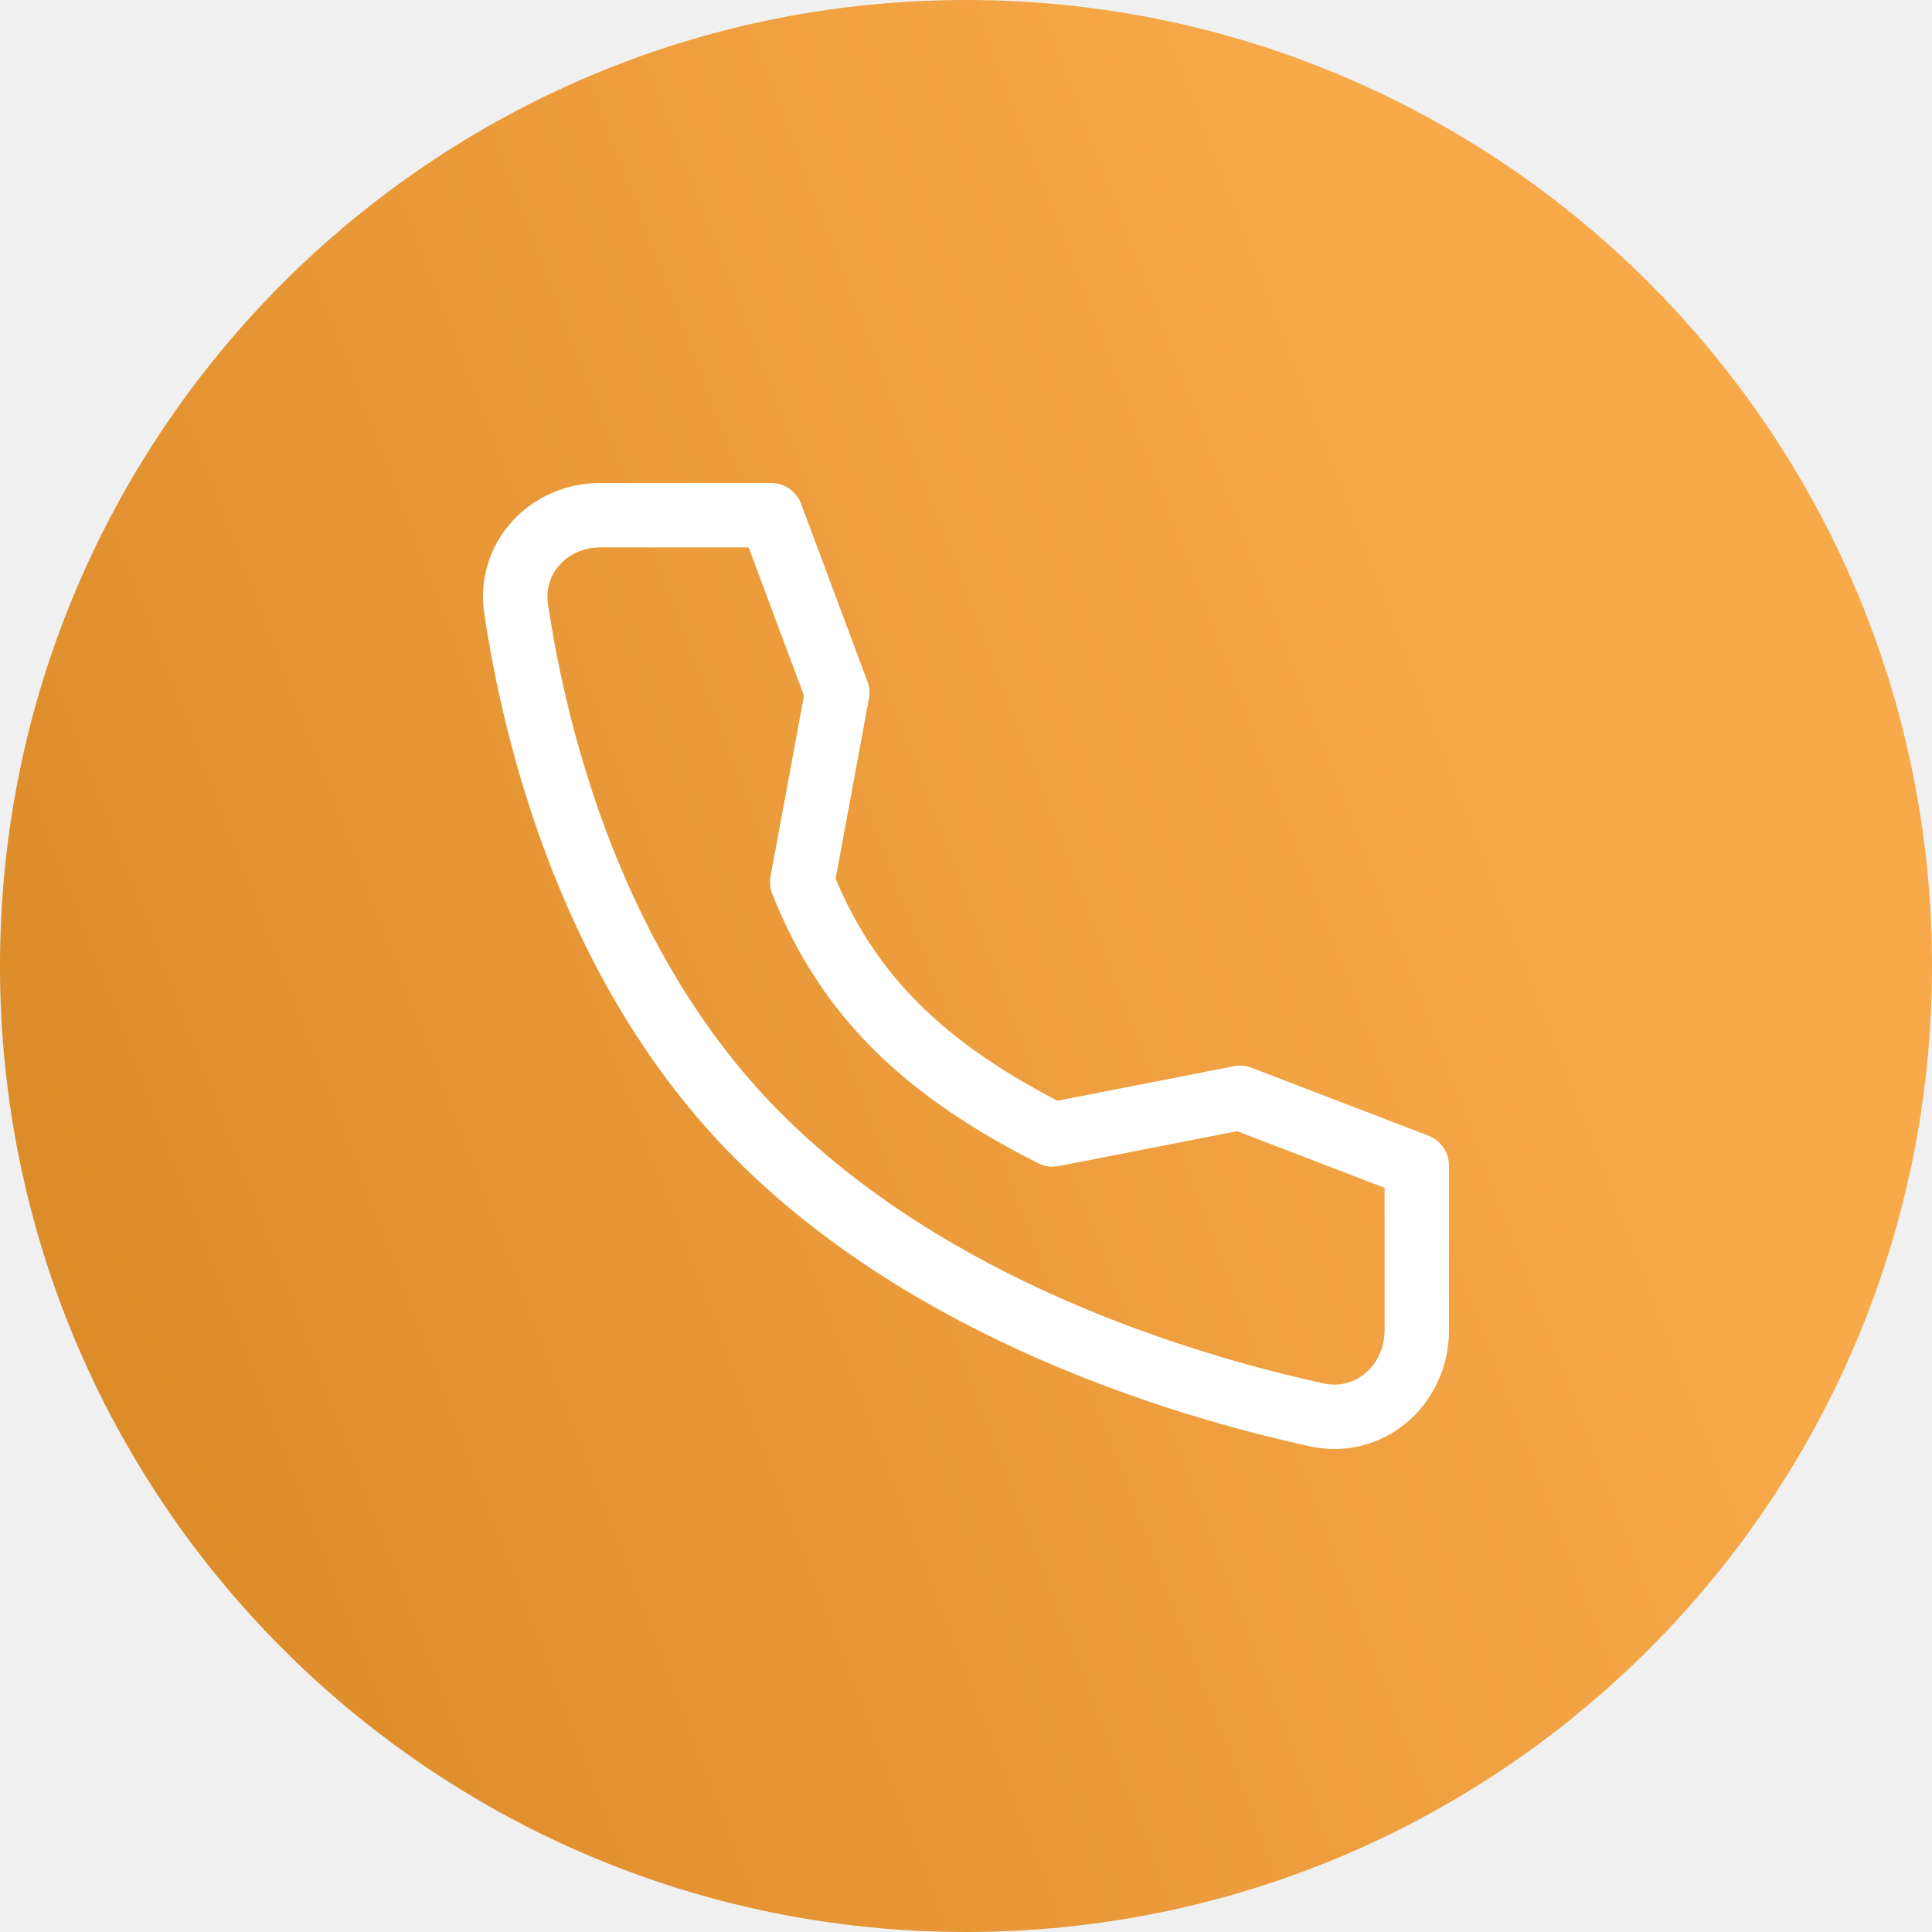
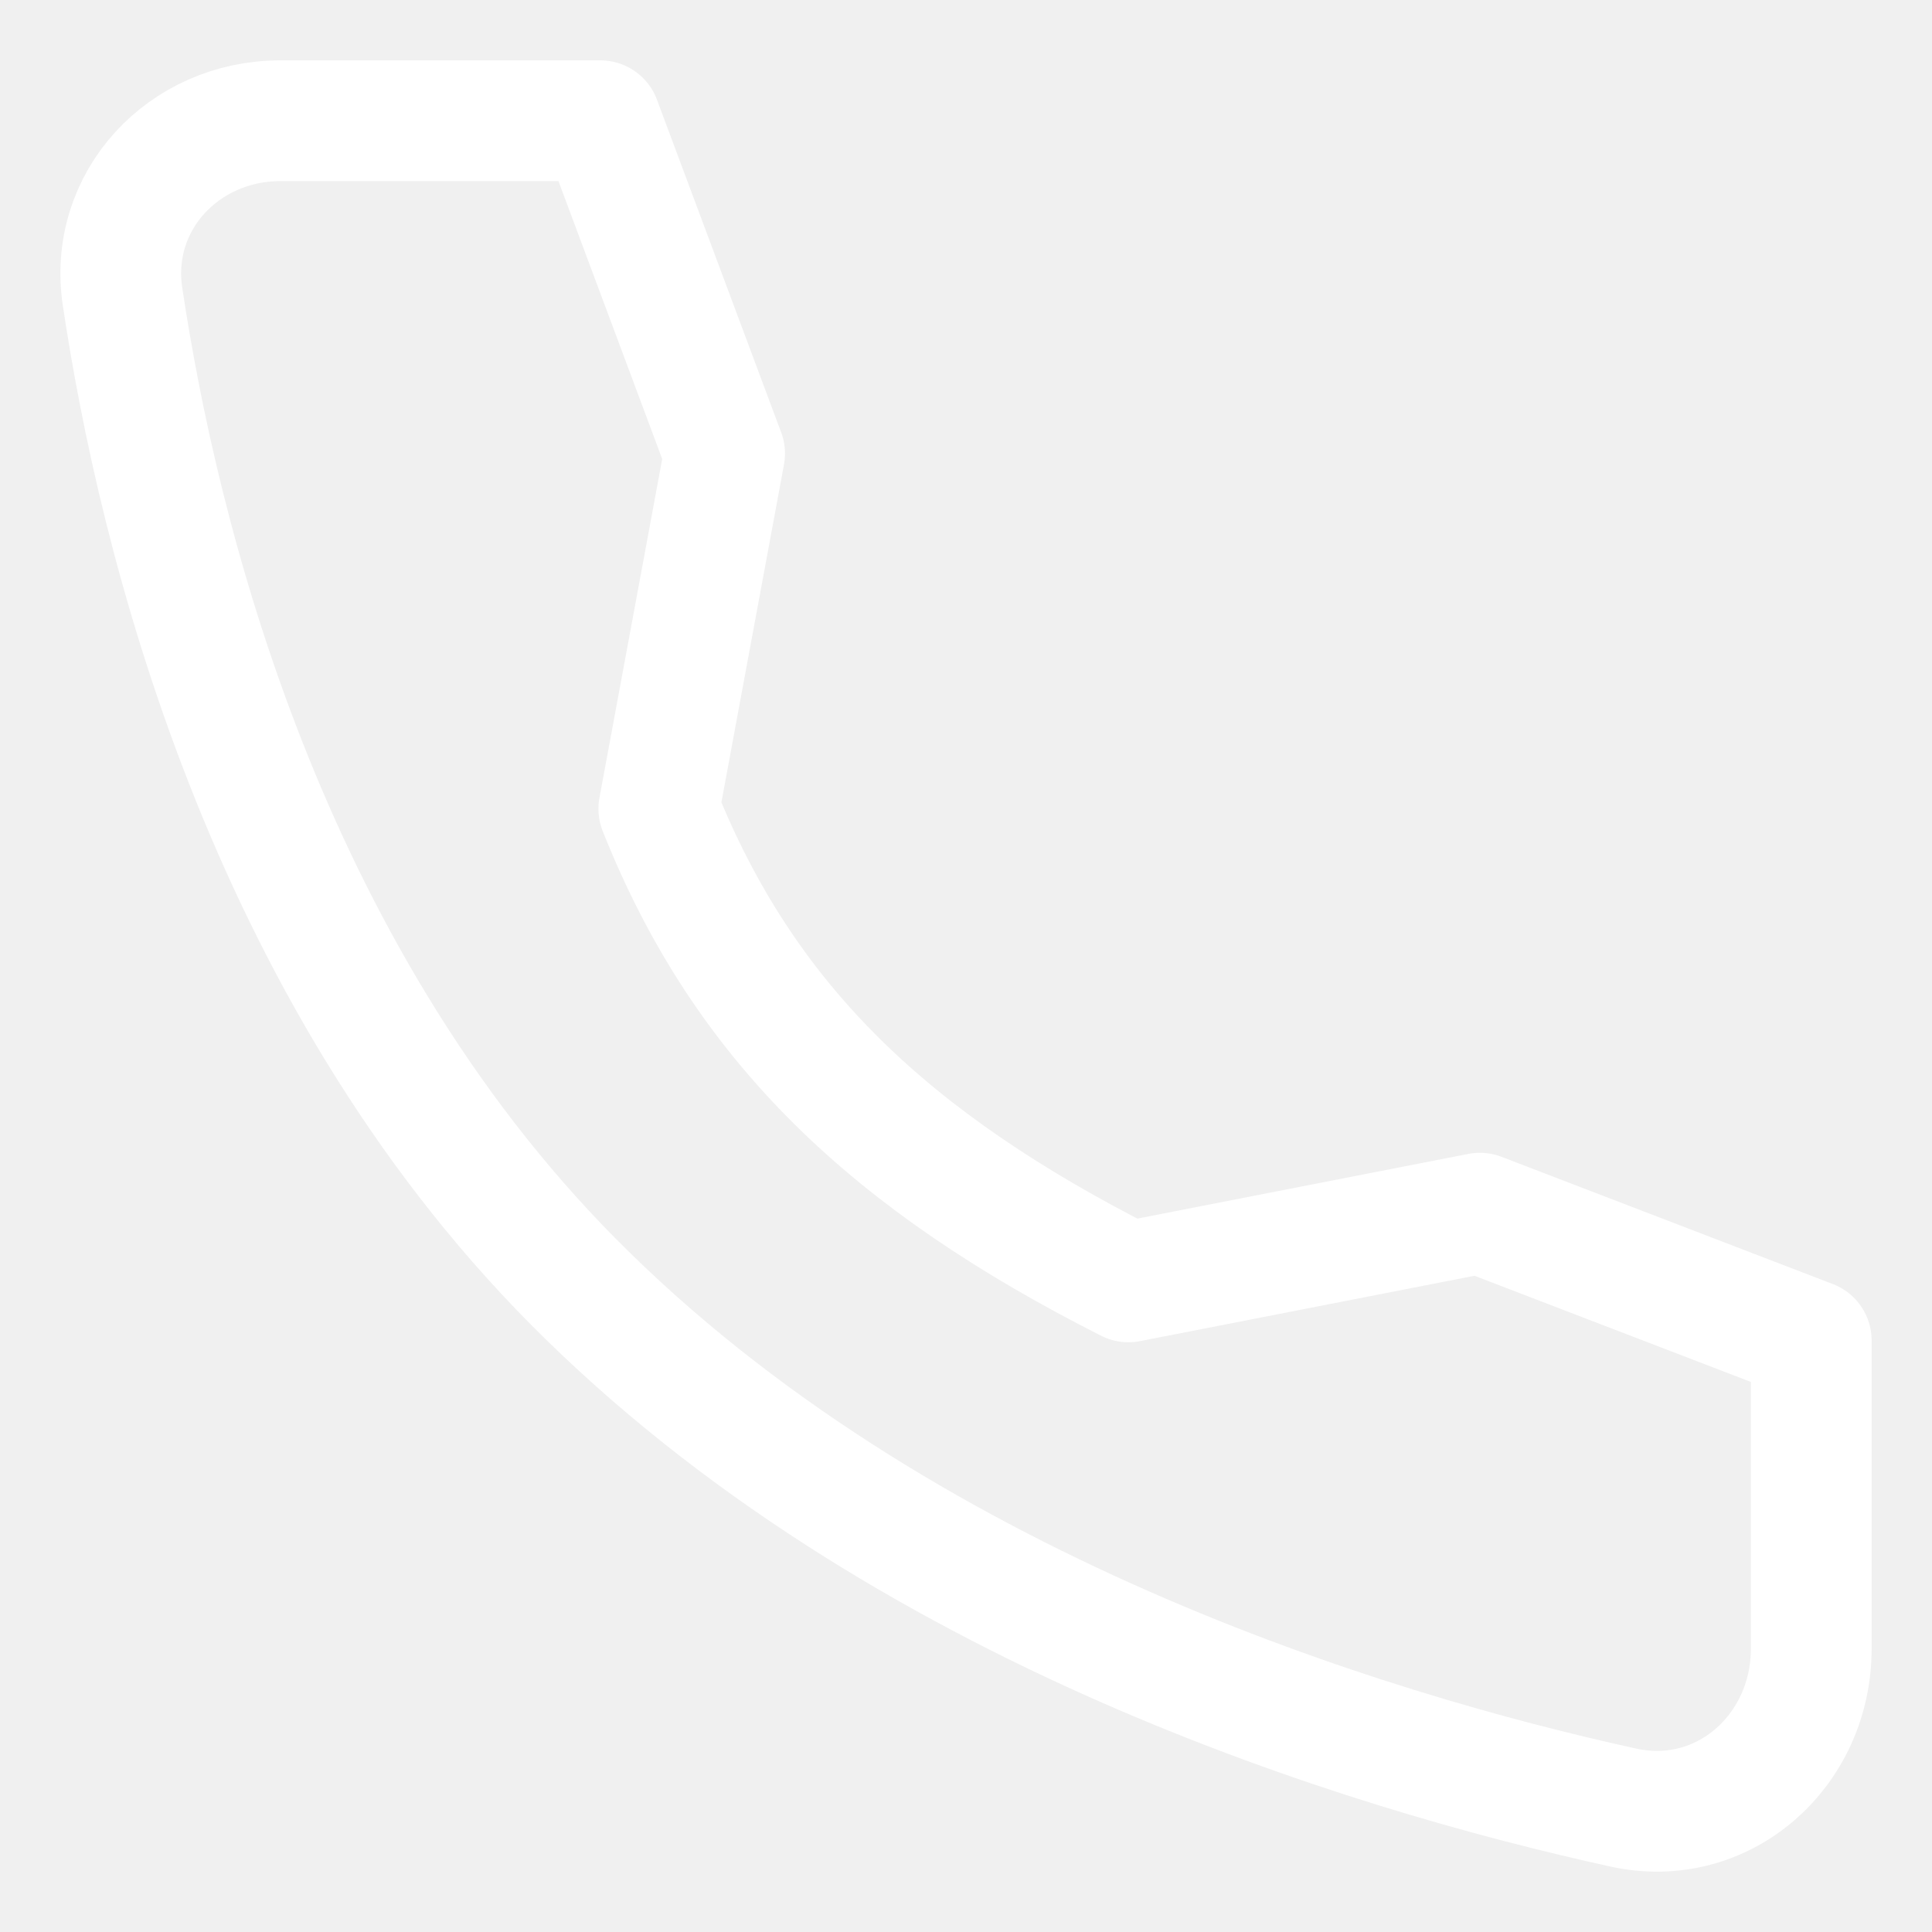
- <svg xmlns="http://www.w3.org/2000/svg" width="30" height="30" viewBox="0 0 30 30" fill="none">
-   <rect width="30" height="30" rx="15" fill="url(#paint0_linear_244_1905)" />
-   <path d="M19.256 17.047L16.345 17.616C14.378 16.621 13.163 15.479 12.457 13.698L13.001 10.756L11.972 8H9.32C8.523 8 7.895 8.664 8.015 9.458C8.312 11.44 9.188 15.035 11.75 17.616C14.44 20.326 18.314 21.502 20.446 21.97C21.27 22.15 22 21.503 22 20.654V18.101L19.256 17.047Z" stroke="white" stroke-linecap="round" stroke-linejoin="round" />
-   <defs>
-     <linearGradient id="paint0_linear_244_1905" x1="17.279" y1="-7.674" x2="-22.822" y2="7.697" gradientUnits="userSpaceOnUse">
-       <stop stop-color="#F8A94A" />
-       <stop offset="1" stop-color="#C97713" />
-     </linearGradient>
-   </defs>
+ <svg xmlns="http://www.w3.org/2000/svg" width="16" height="16" viewBox="0 0 16 16" fill="none">
+   <path d="M12.256 10.047L9.345 10.616C7.378 9.621 6.163 8.479 5.456 6.698L6.001 3.756L4.972 1H2.32C1.523 1 0.895 1.664 1.015 2.458C1.312 4.44 2.188 8.035 4.75 10.616C7.44 13.326 11.314 14.502 13.446 14.97C14.27 15.15 15 14.503 15 13.654V11.101L12.256 10.047Z" stroke="white" stroke-linecap="round" stroke-linejoin="round" />
</svg>
